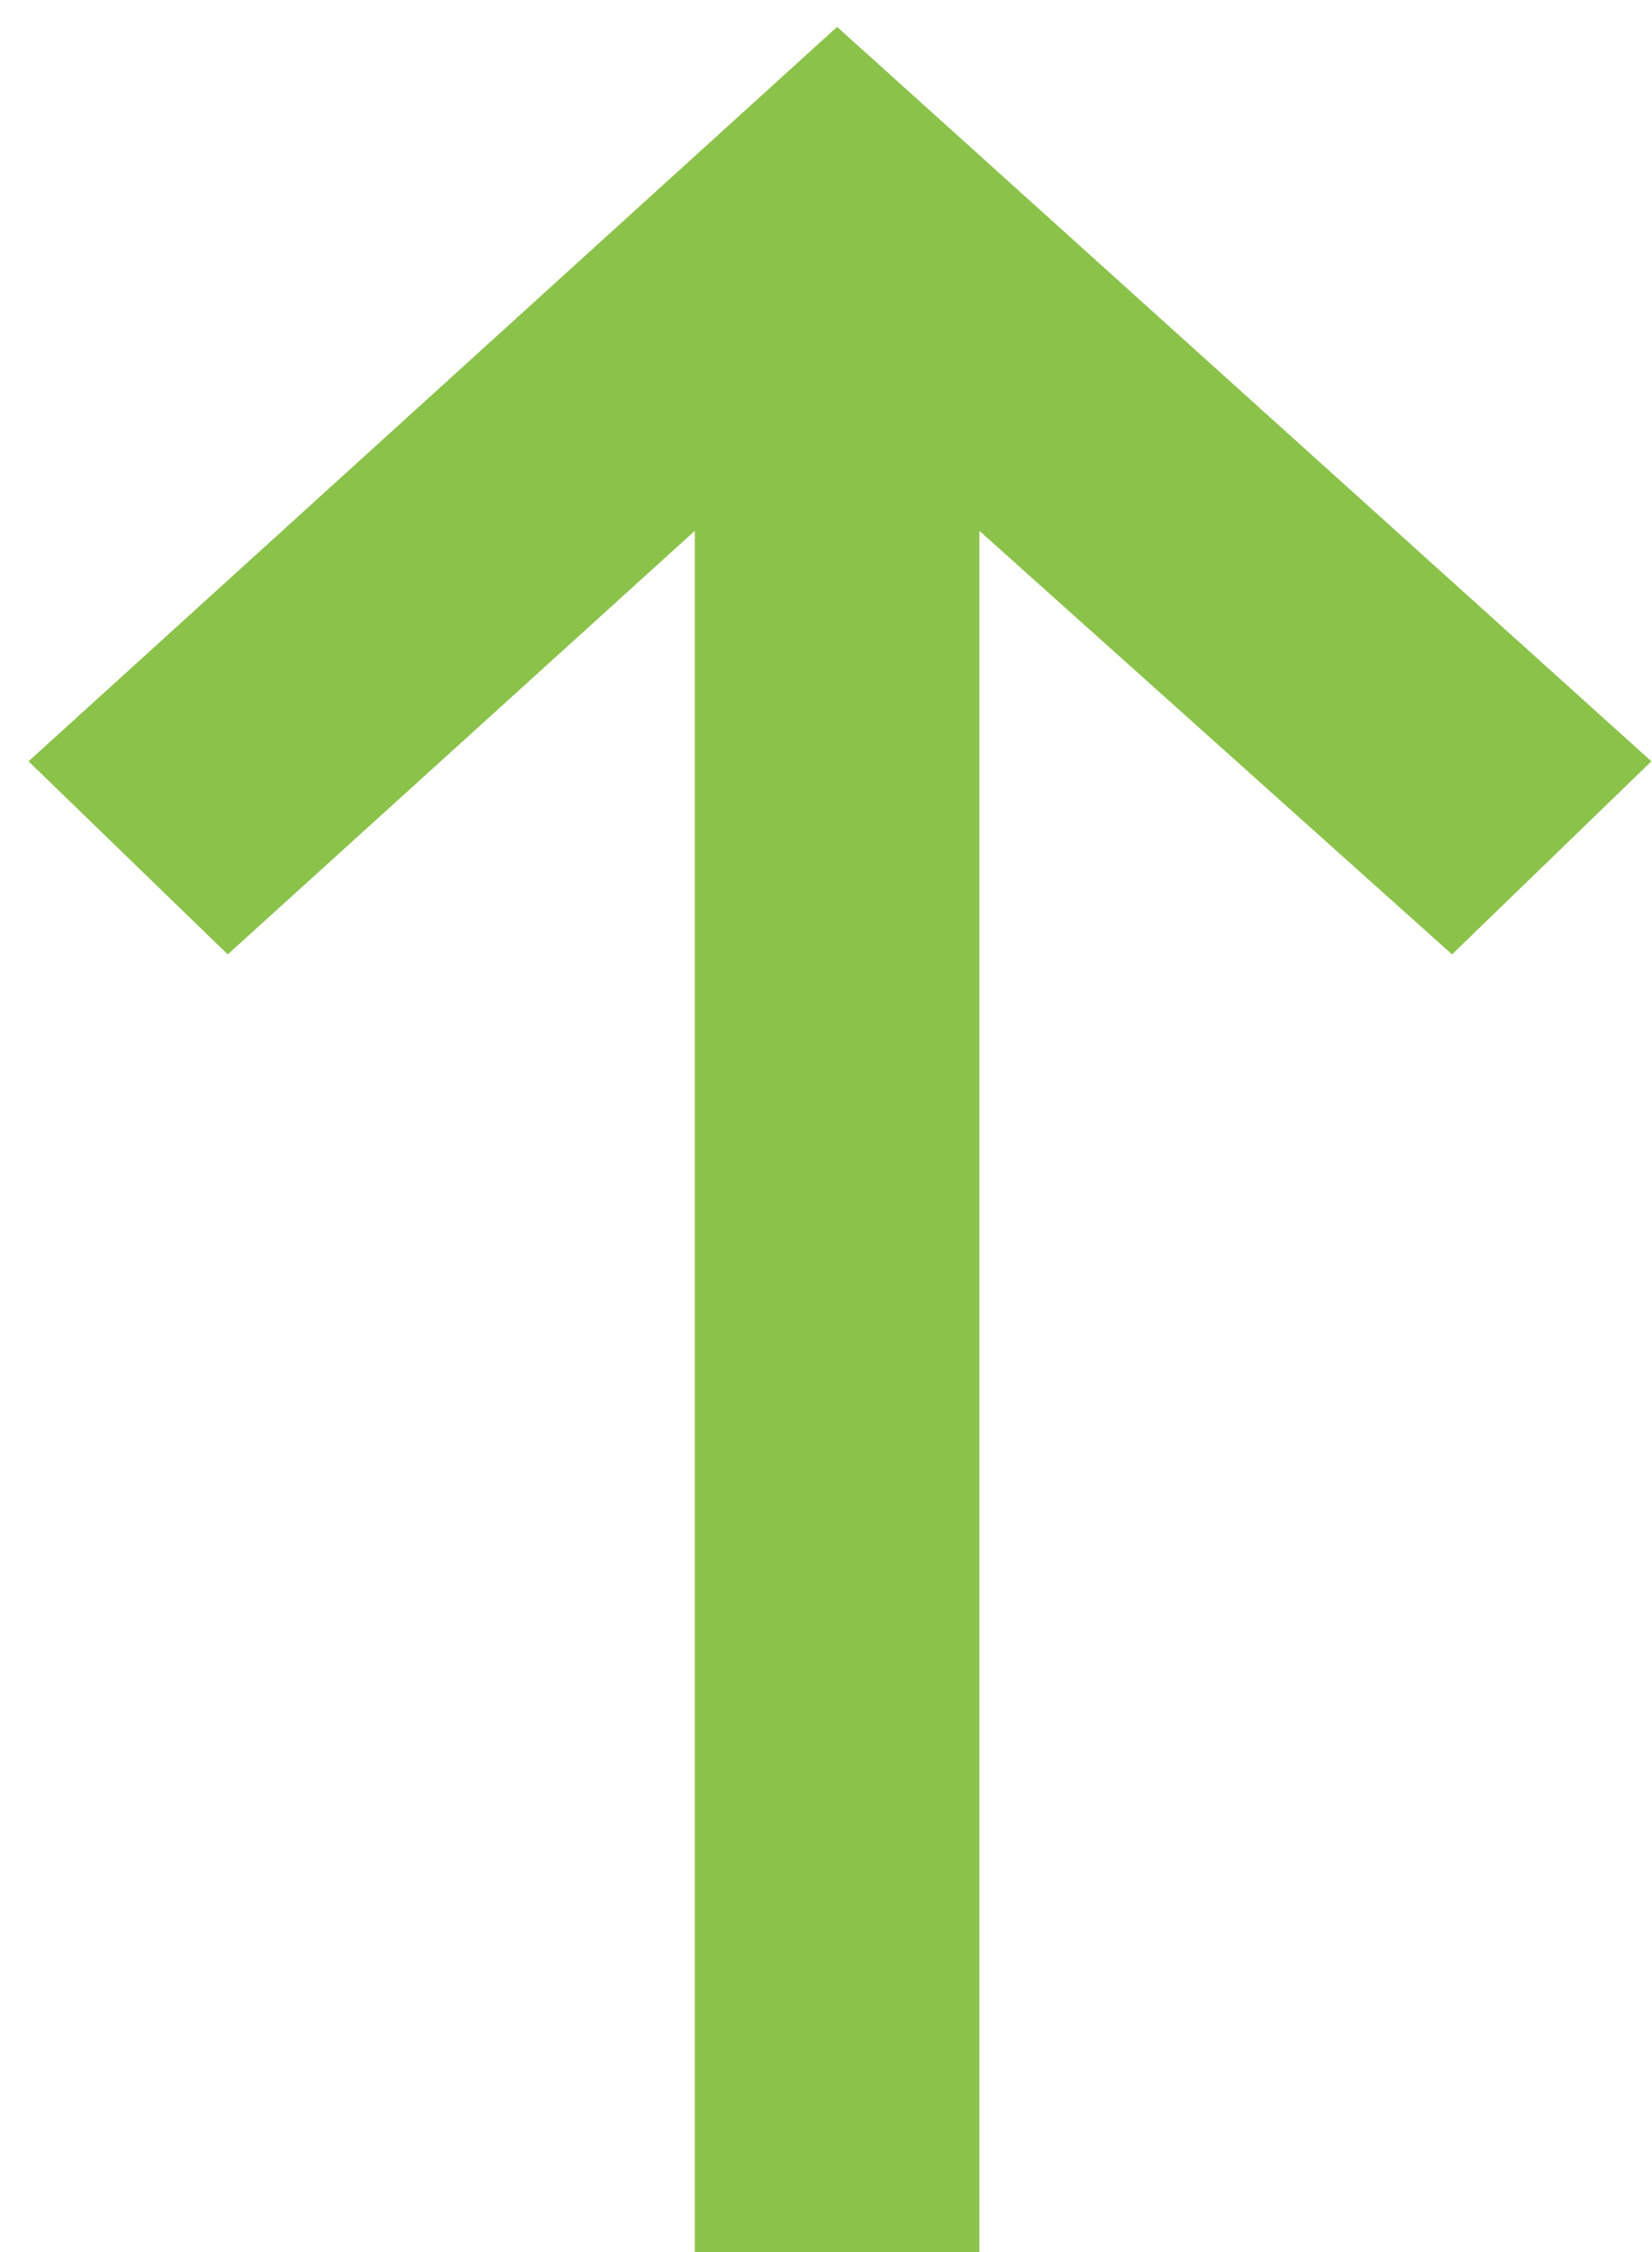
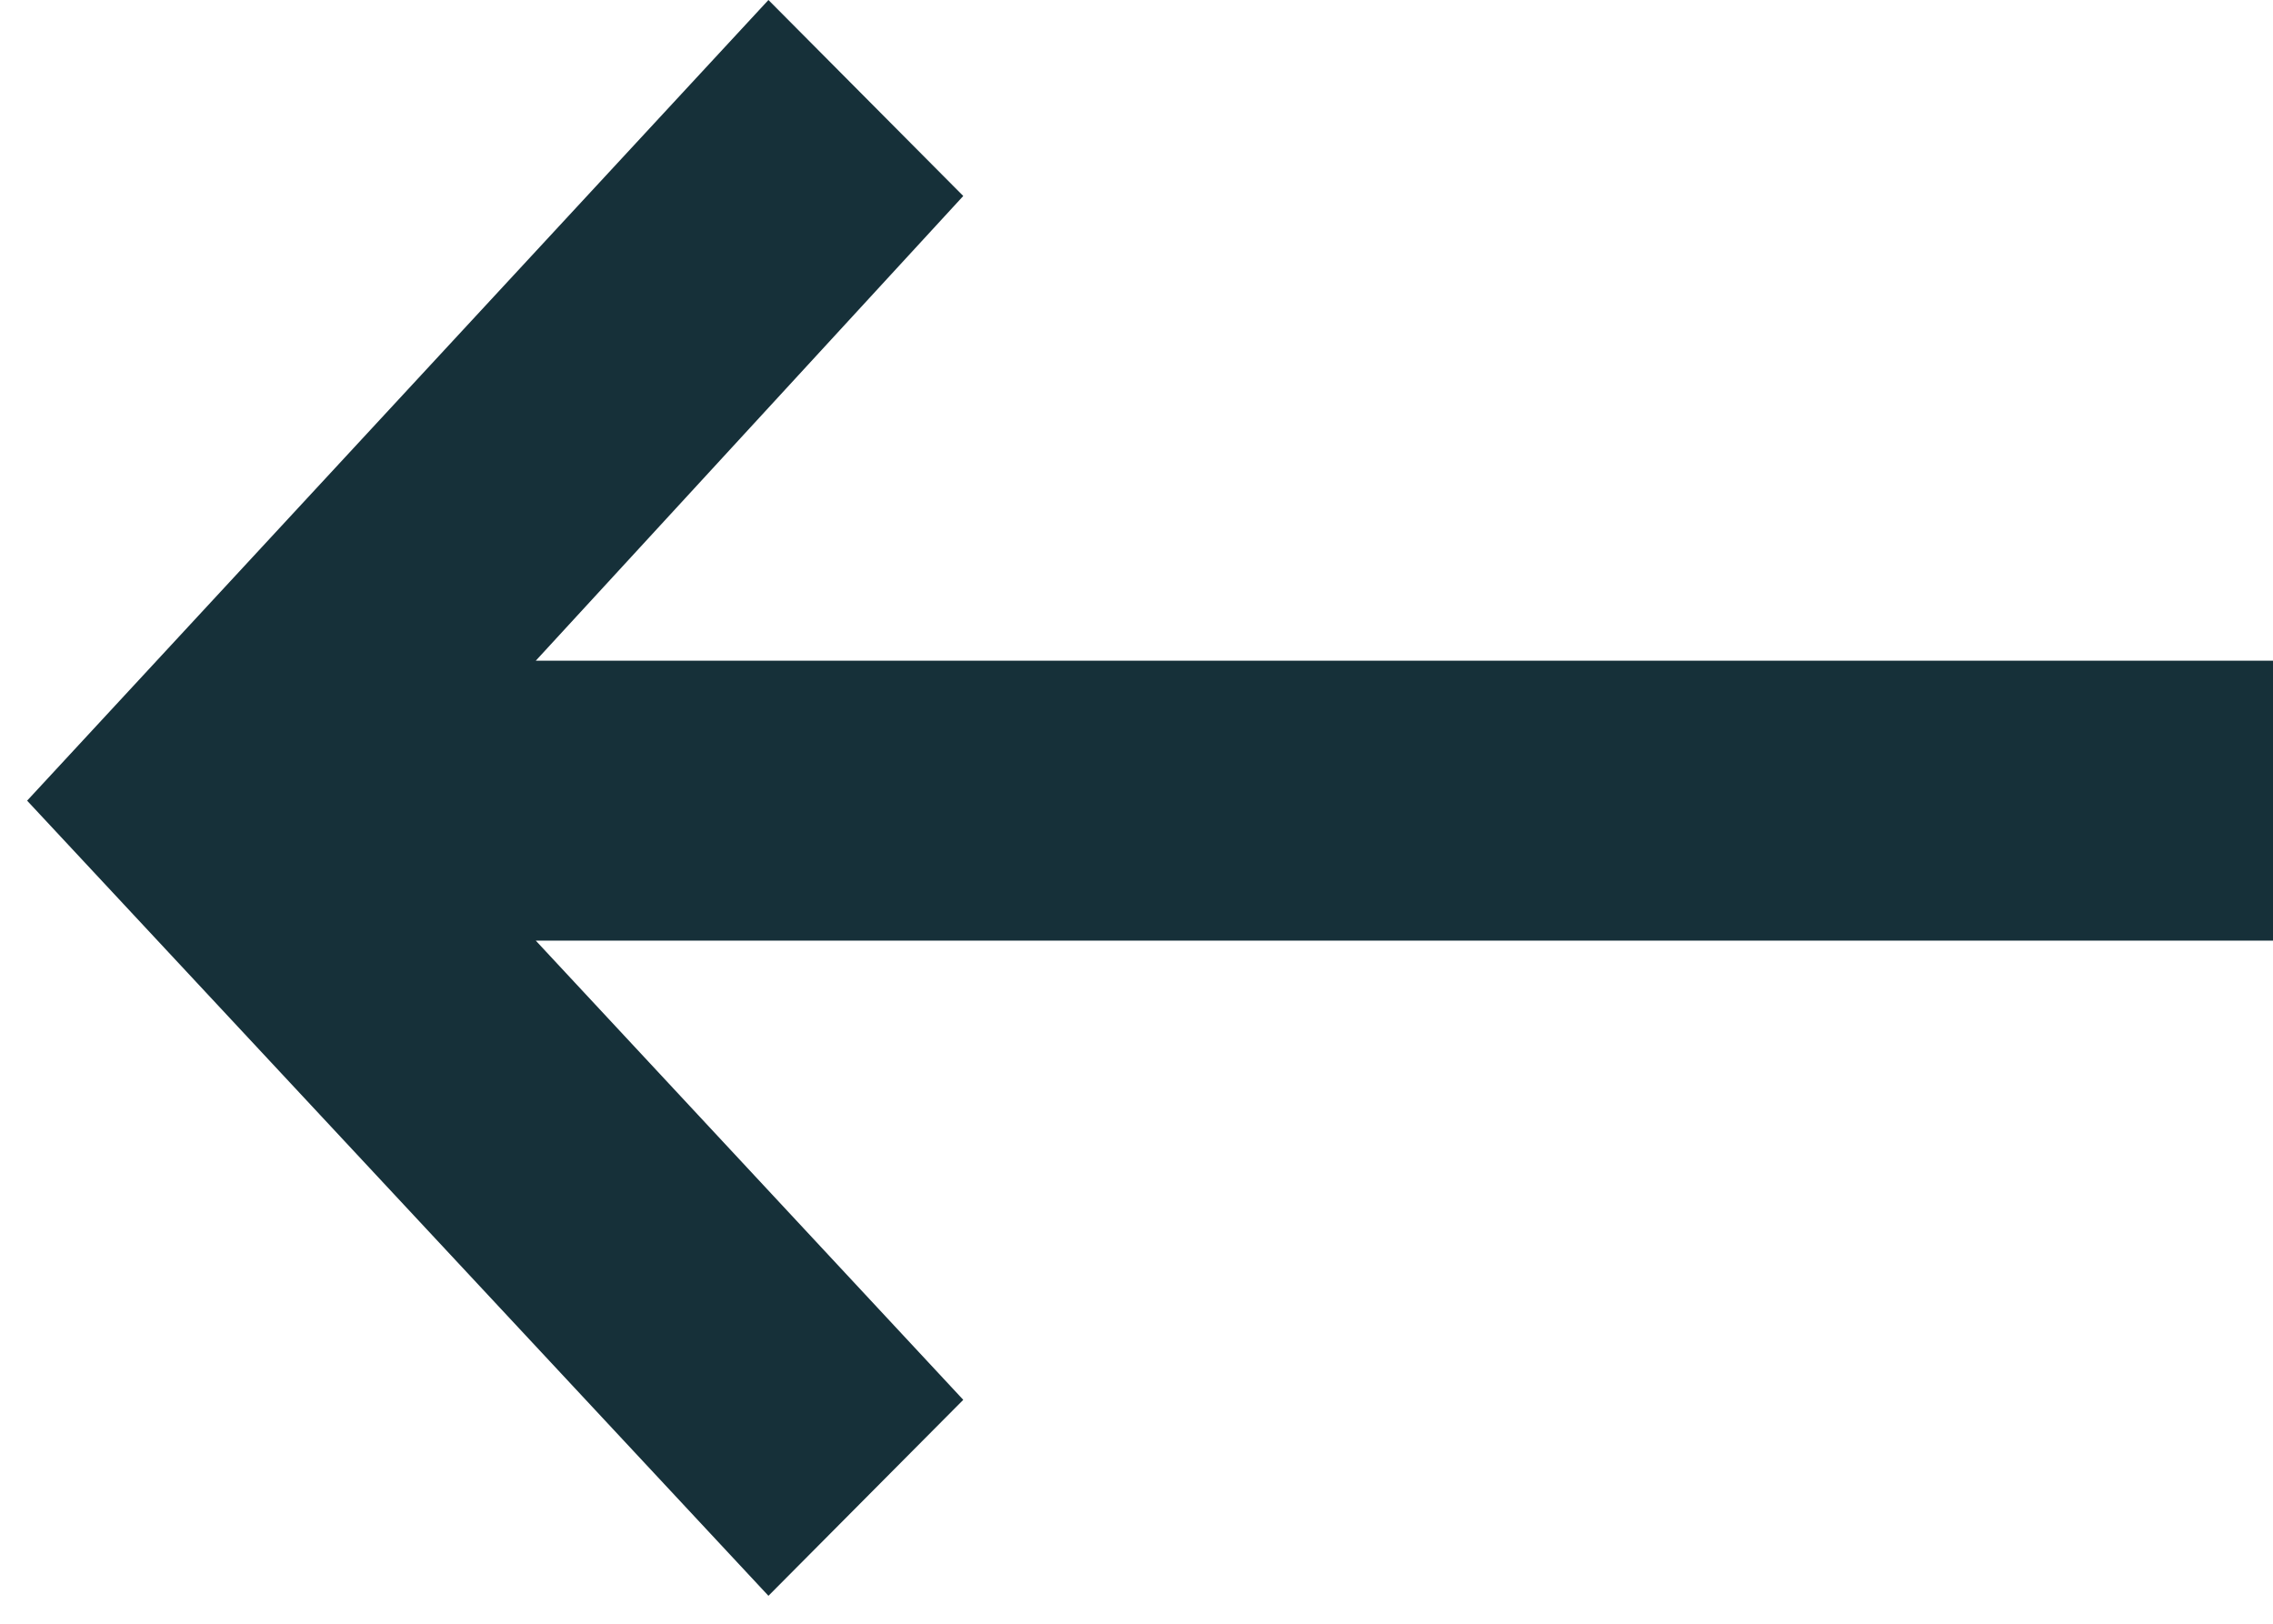
- <svg xmlns="http://www.w3.org/2000/svg" width="11px" height="15px" viewBox="0 0 11 15" version="1.1">
+ <svg xmlns="http://www.w3.org/2000/svg" width="14px" height="10px" viewBox="0 0 14 10" version="1.1">
  <defs />
-   <g id="Dashboard---v2" stroke="none" stroke-width="1" fill="none" fill-rule="evenodd">
-     <g id="Data-Quality" transform="translate(-138, -48)" fill="#8BC24A">
-       <g id="back" transform="translate(143.5, 55.5) rotate(-270) translate(-143.5, -55.5) translate(136, 50)">
-         <g id="Shape">
-           <path d="M15,4.476 L3.536,4.476 L6.357,1.328 L5.071,0 L0.179,5.424 L5.071,10.81 L6.357,9.483 L3.536,6.372 L15,6.372 L15,4.476 Z" />
+   <g id="Practioner-Card---detail-(James-C.-Martin)" stroke="none" stroke-width="1" fill="none" fill-rule="evenodd">
+     <g id="Action-bar" transform="translate(0, -2)" fill="#163039">
+       <g id="back-button">
+         <g id="back" transform="translate(0, 2)">
+           <g id="Shape">
+             <path d="M14,4.069 L3.3,4.069 L5.933,1.207 L4.733,0 L0.167,4.931 L4.733,9.828 L5.933,8.621 L3.3,5.793 L14,5.793 L14,4.069 Z" />
+           </g>
        </g>
      </g>
    </g>
  </g>
</svg>
